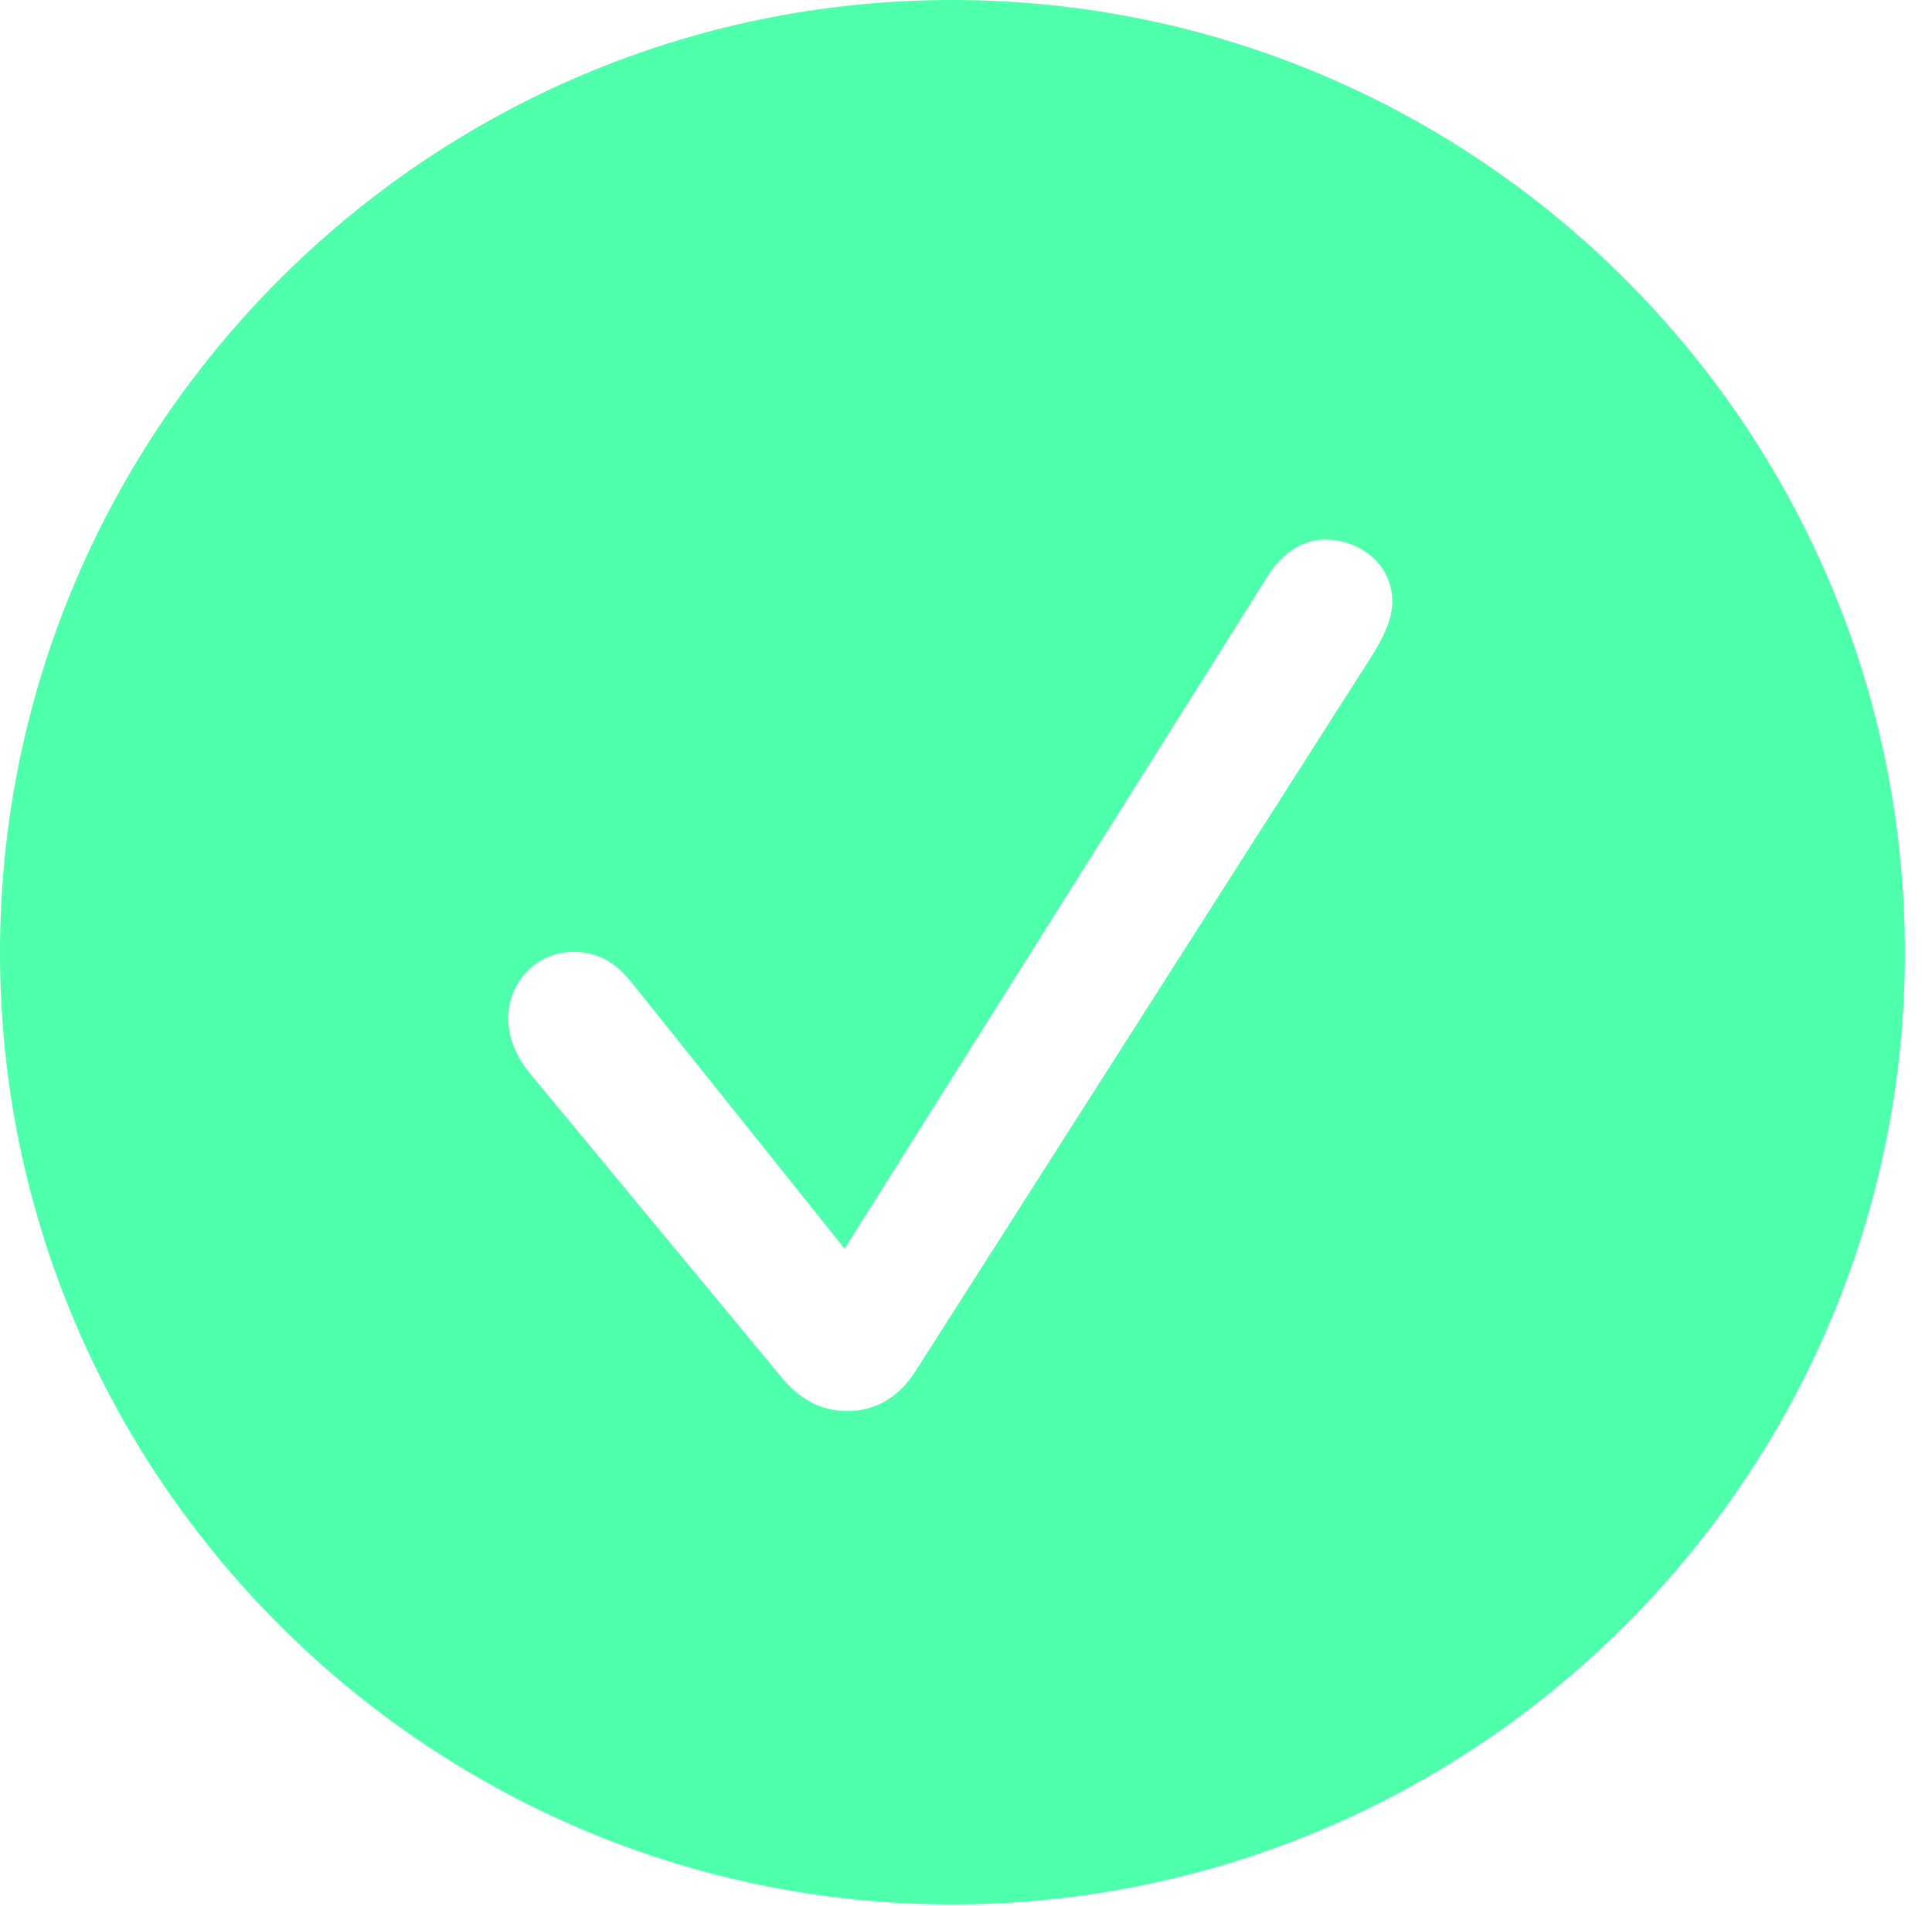
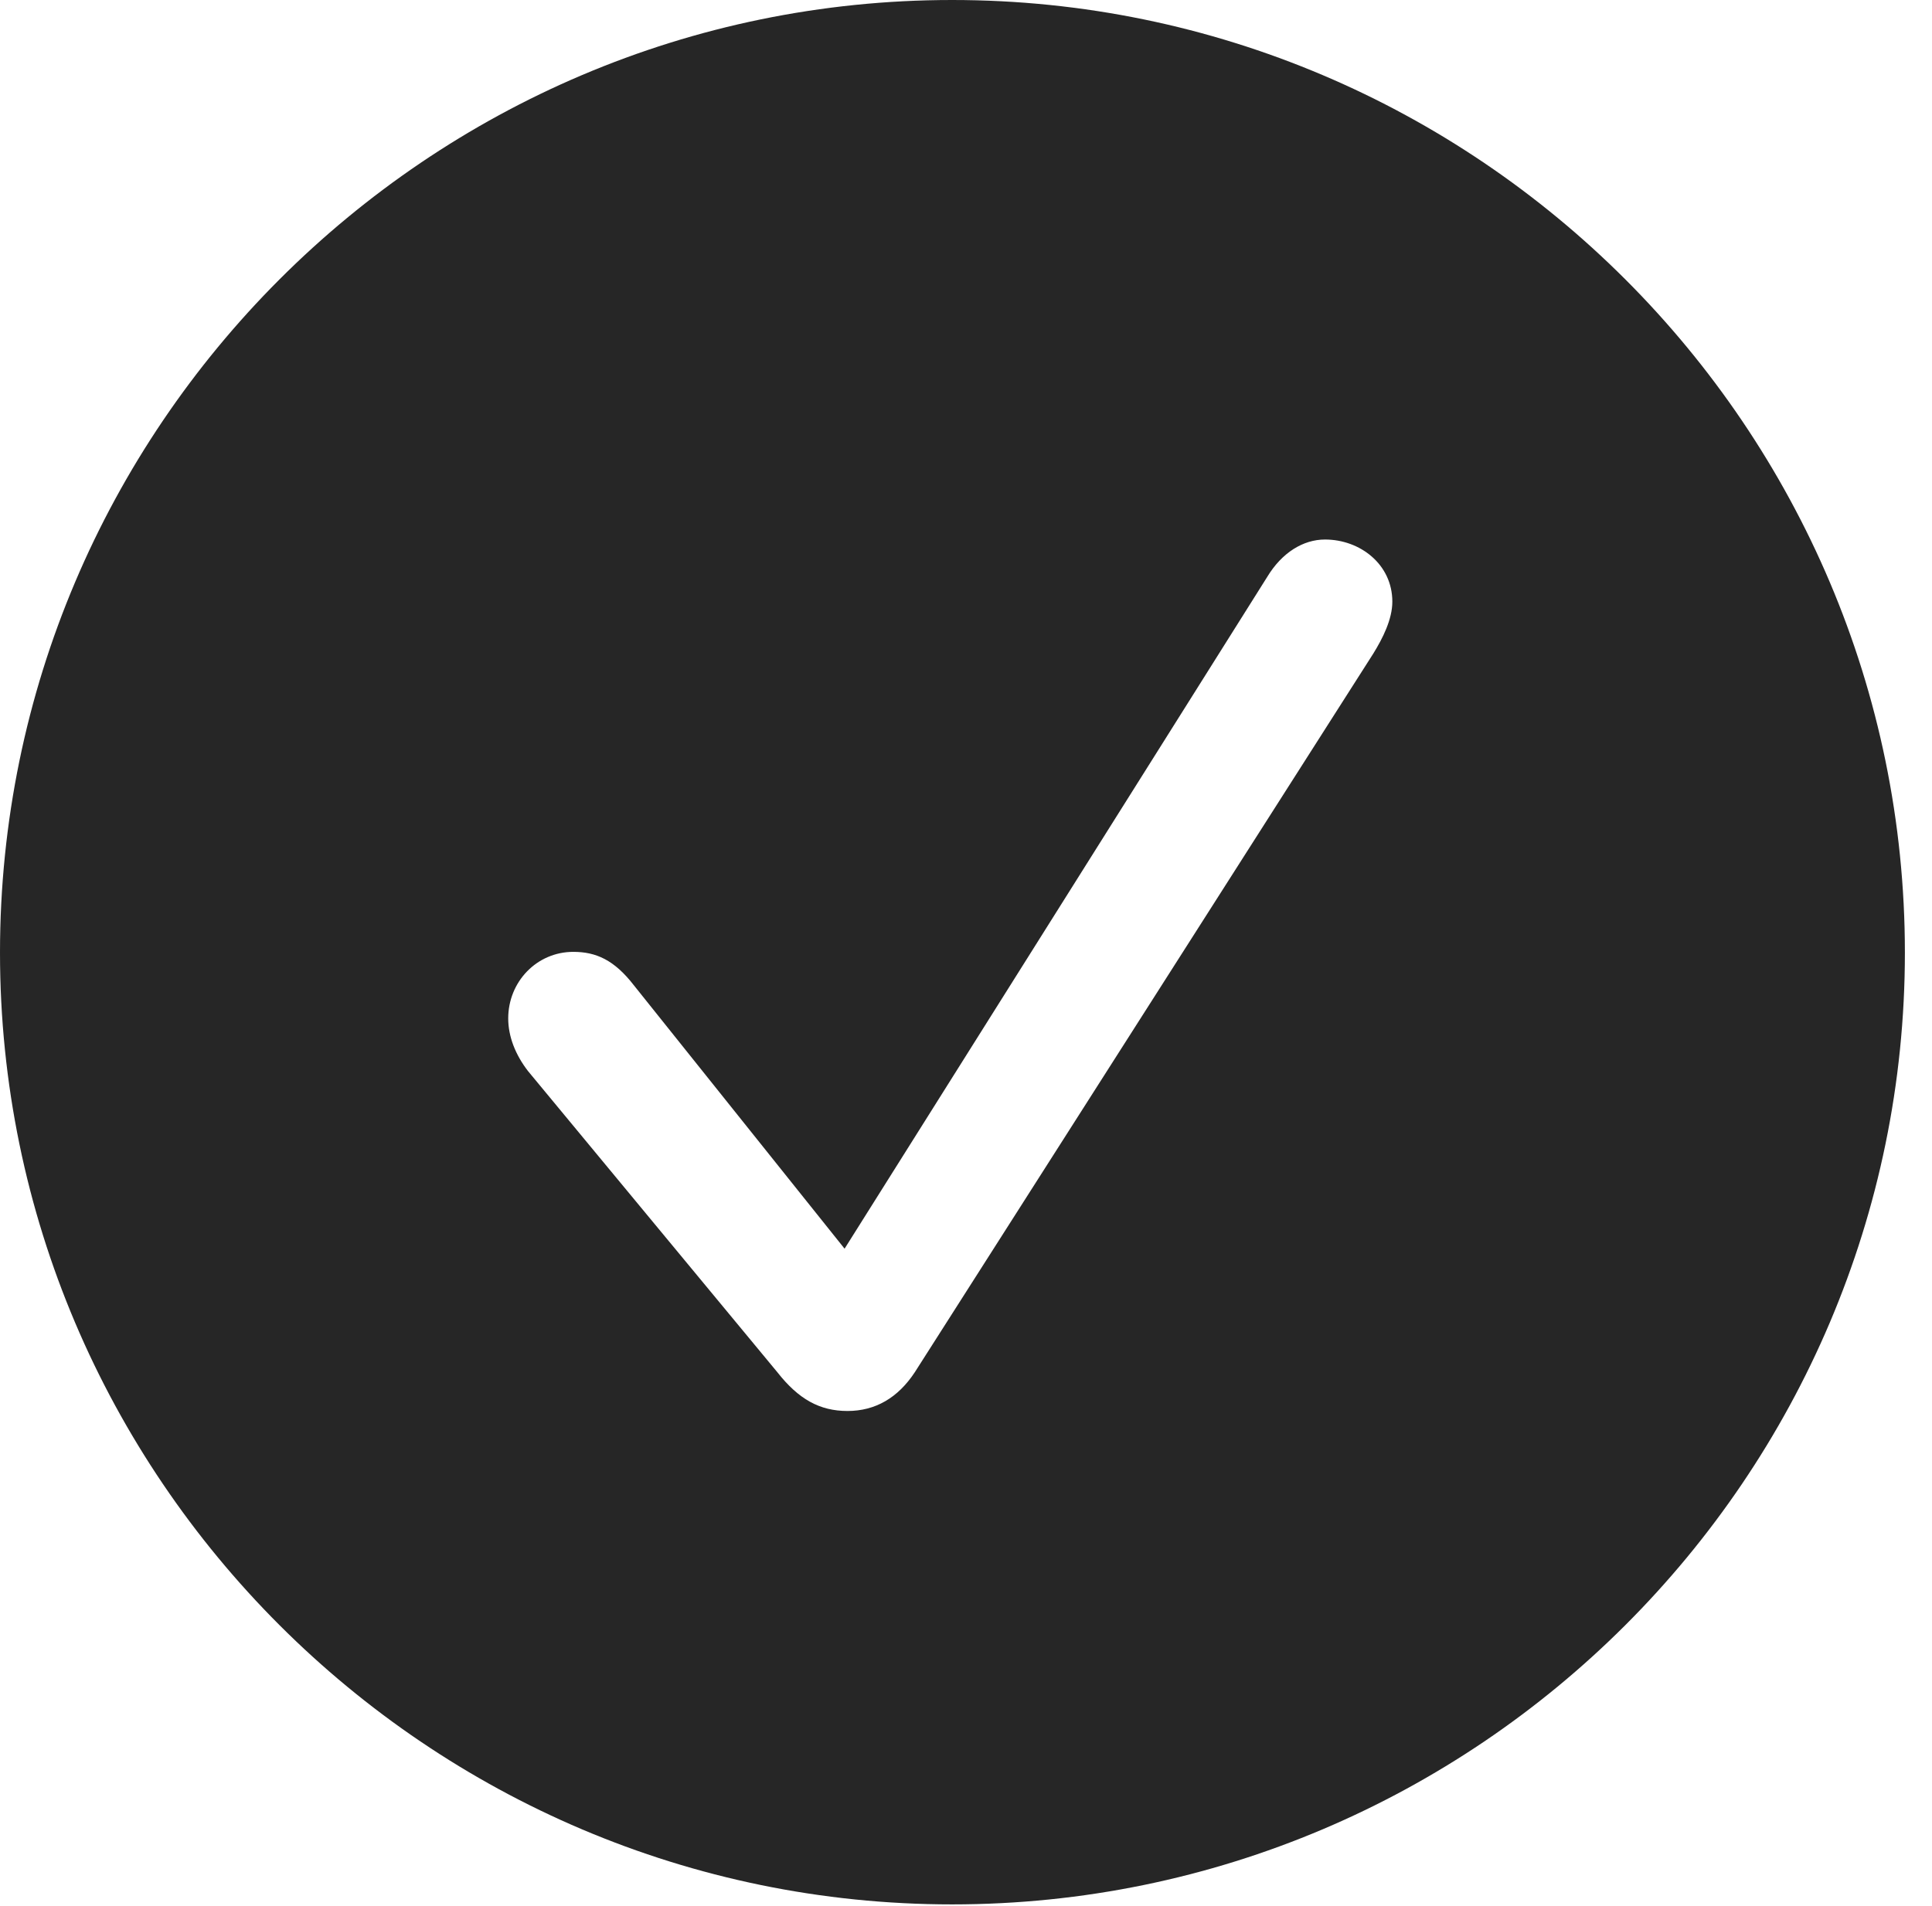
<svg xmlns="http://www.w3.org/2000/svg" version="1.1" viewBox="0 0 25.801 25.459">
  <g>
    <rect height="25.459" opacity="0" width="25.801" x="0" y="0" />
-     <path d="M25.439 12.725C25.439 19.727 19.727 25.439 12.715 25.439C5.713 25.439 0 19.727 0 12.725C0 5.713 5.713 0 12.715 0C19.727 0 25.439 5.713 25.439 12.725ZM16.924 7.705L11.279 16.68L8.467 13.164C8.203 12.822 7.959 12.715 7.656 12.715C7.168 12.715 6.787 13.115 6.787 13.604C6.787 13.848 6.885 14.092 7.051 14.307L10.381 18.33C10.664 18.691 10.947 18.848 11.318 18.848C11.69 18.848 11.992 18.672 12.217 18.33L18.34 8.73C18.467 8.525 18.594 8.271 18.594 8.037C18.594 7.539 18.164 7.207 17.695 7.207C17.402 7.207 17.119 7.383 16.924 7.705Z" fill="#2fff9c" fill-opacity="0.85" />
+     <path d="M25.439 12.725C25.439 19.727 19.727 25.439 12.715 25.439C5.713 25.439 0 19.727 0 12.725C0 5.713 5.713 0 12.715 0C19.727 0 25.439 5.713 25.439 12.725ZM16.924 7.705L11.279 16.68L8.467 13.164C8.203 12.822 7.959 12.715 7.656 12.715C7.168 12.715 6.787 13.115 6.787 13.604C6.787 13.848 6.885 14.092 7.051 14.307L10.381 18.33C10.664 18.691 10.947 18.848 11.318 18.848C11.69 18.848 11.992 18.672 12.217 18.33L18.34 8.73C18.467 8.525 18.594 8.271 18.594 8.037C18.594 7.539 18.164 7.207 17.695 7.207C17.402 7.207 17.119 7.383 16.924 7.705Z" fill="currentColor" fill-opacity="0.85" />
  </g>
</svg>
